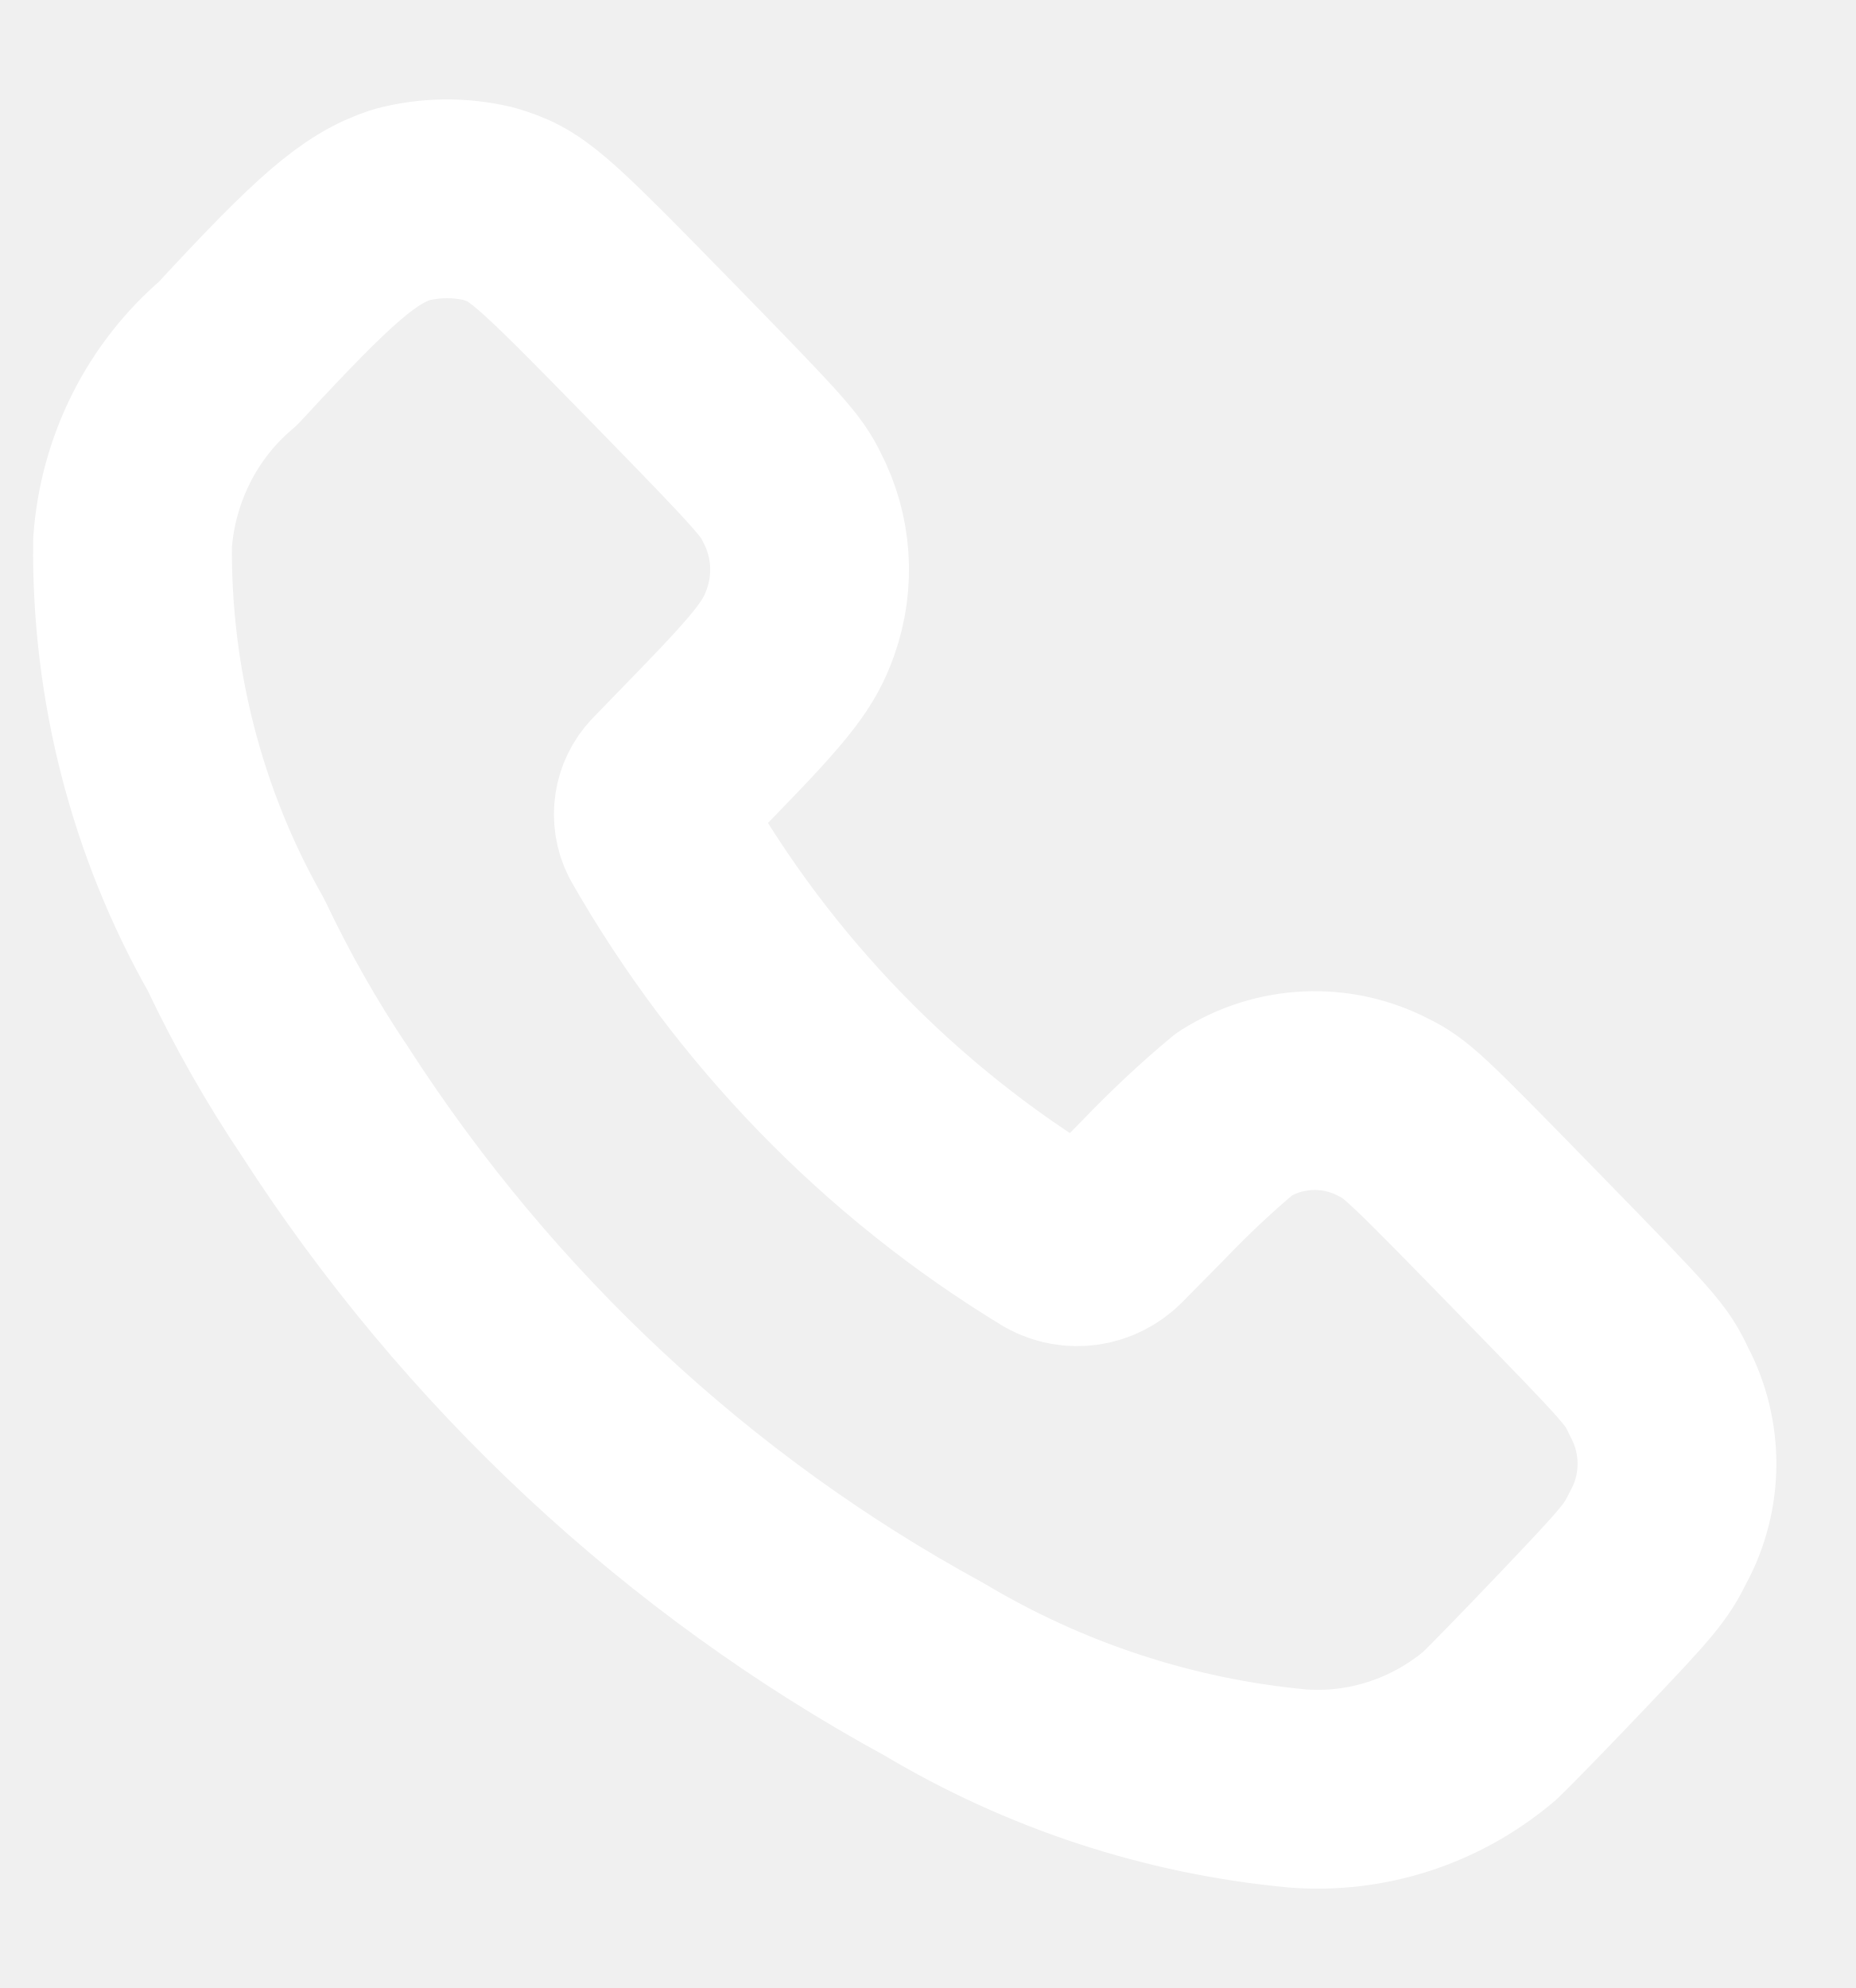
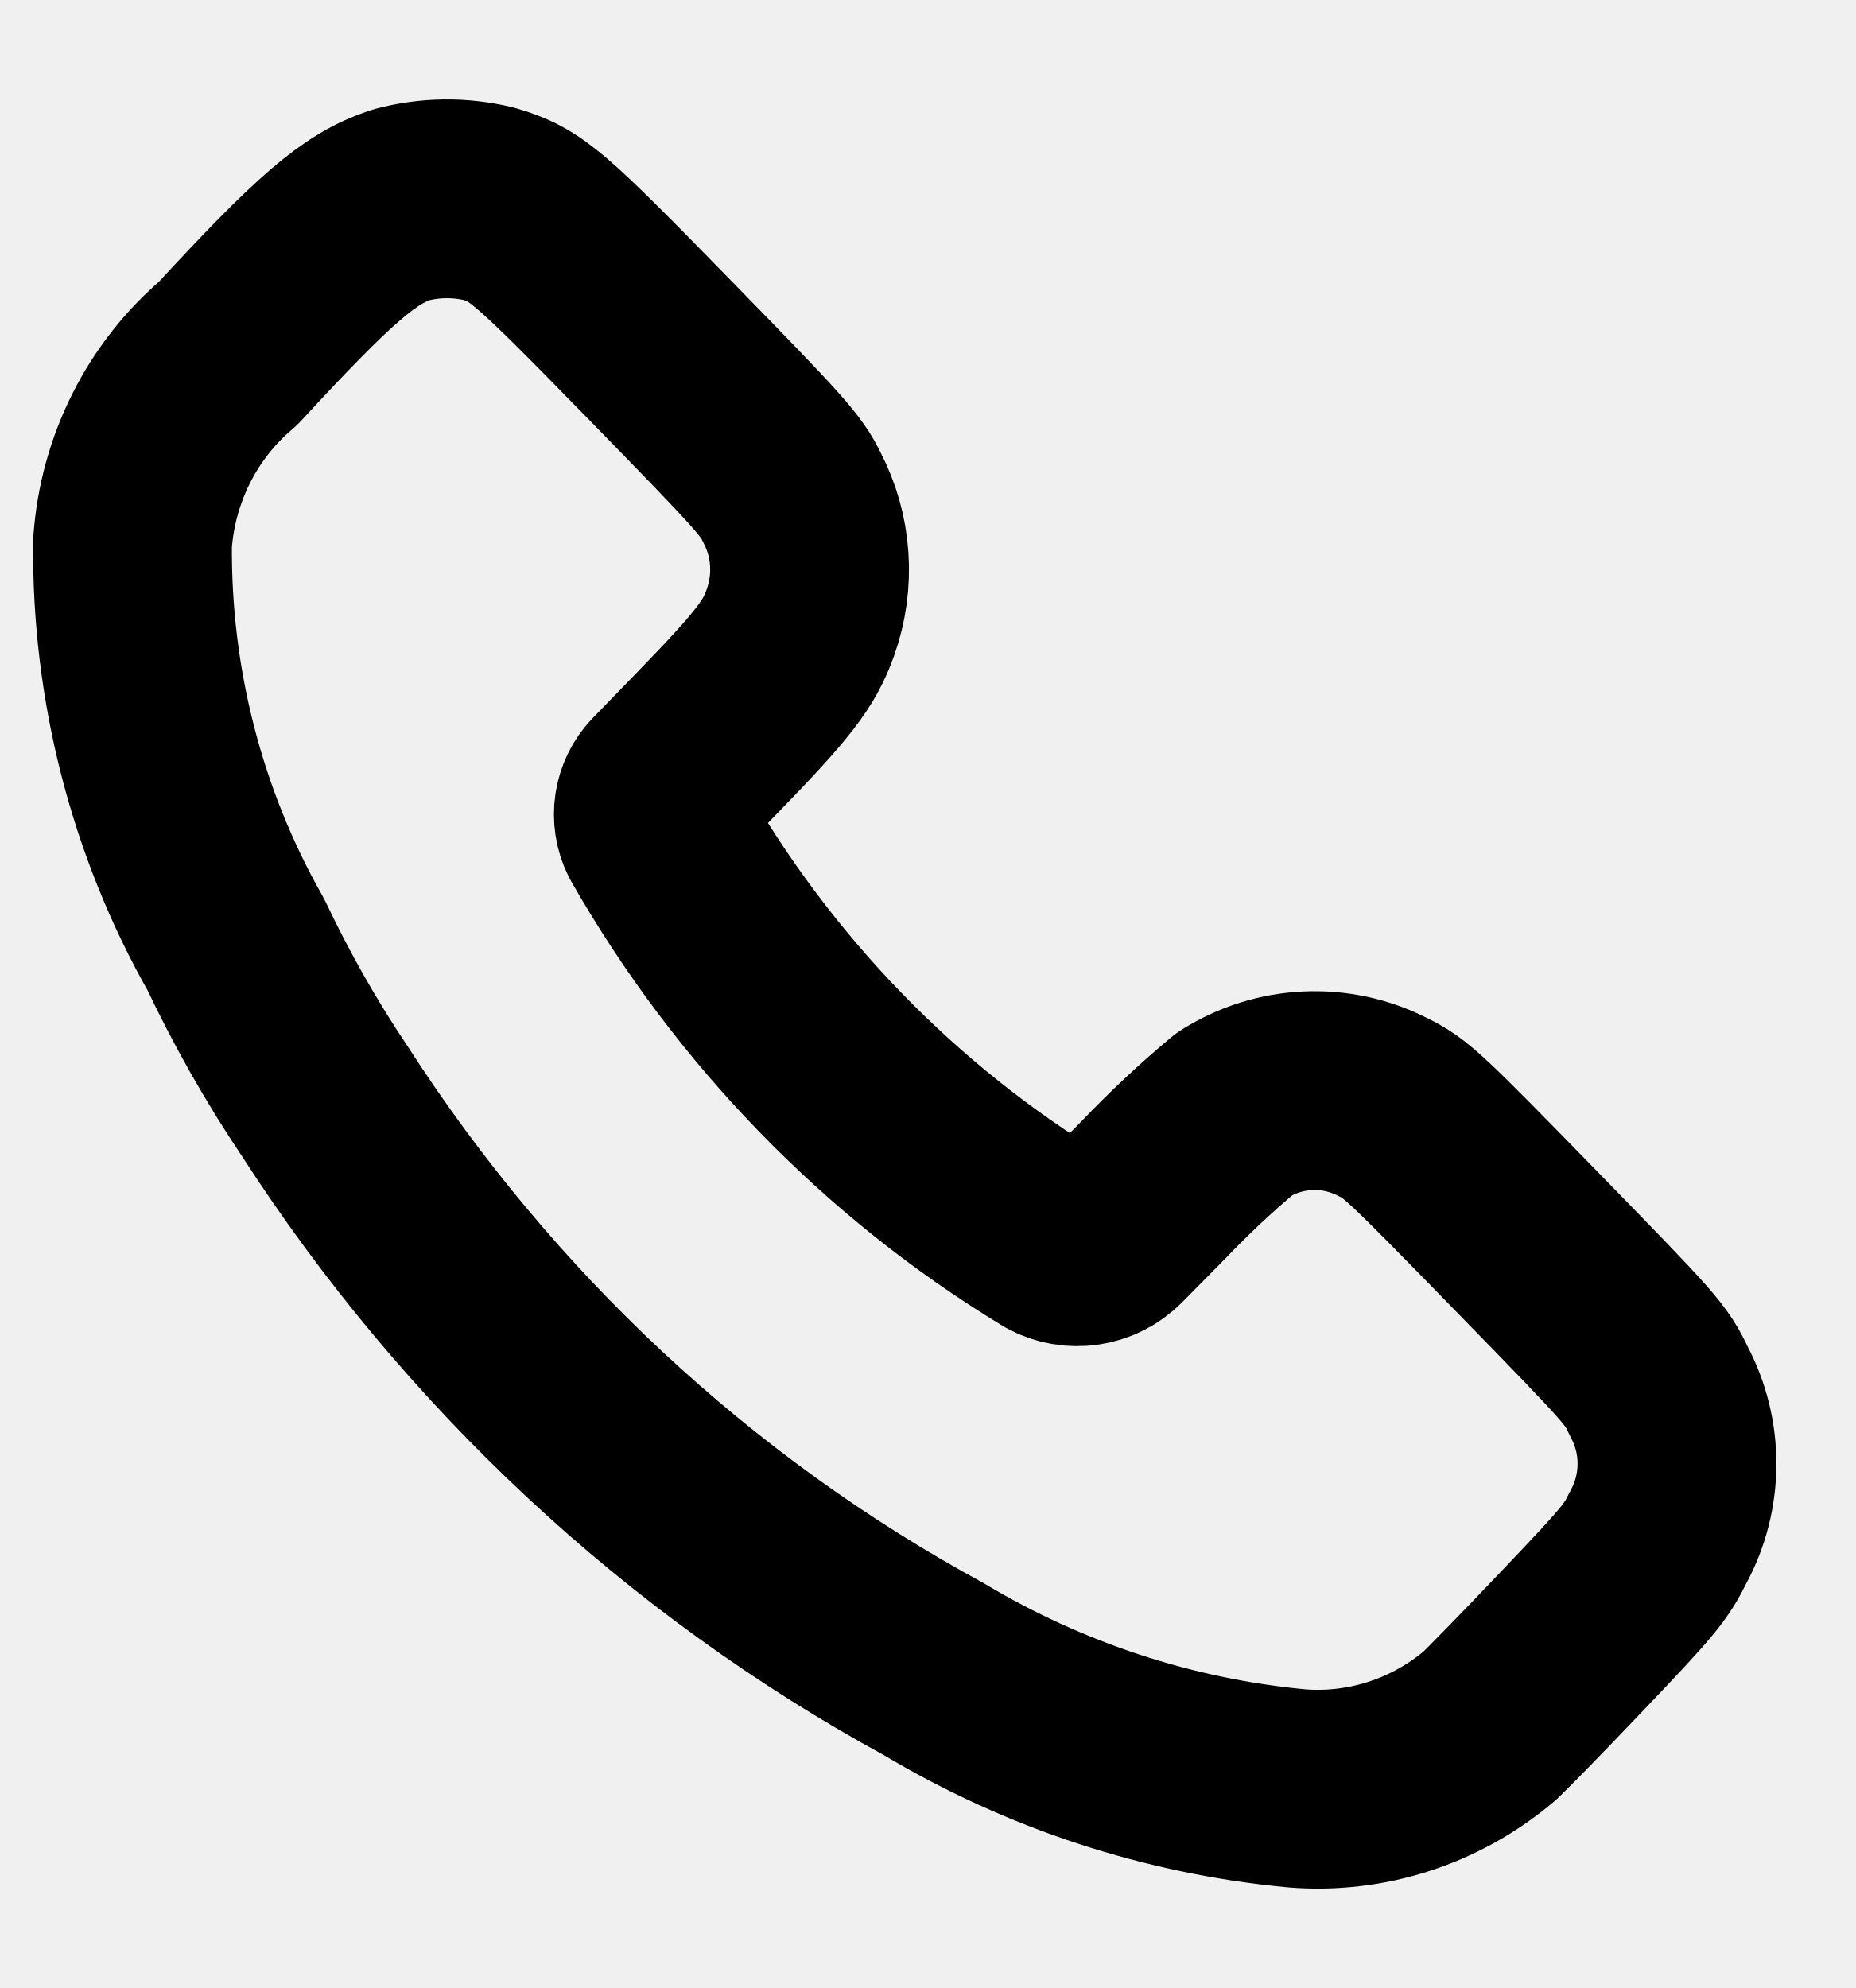
<svg xmlns="http://www.w3.org/2000/svg" width="14" height="15" viewBox="0 0 14 15" fill="none">
-   <path fill-rule="evenodd" clip-rule="evenodd" d="M1.72 2.667C2.453 1.873 2.712 1.65 3.025 1.546C3.241 1.488 3.468 1.485 3.685 1.537C3.972 1.622 4.048 1.688 4.988 2.65C5.814 3.496 5.896 3.588 5.975 3.753C6.127 4.043 6.15 4.386 6.04 4.695C5.957 4.931 5.839 5.087 5.338 5.603L5.011 5.94C4.925 6.03 4.905 6.166 4.961 6.278C5.687 7.551 6.717 8.612 7.953 9.362C8.095 9.44 8.27 9.415 8.386 9.299L8.7 8.981C8.895 8.777 9.1 8.584 9.316 8.404C9.655 8.19 10.078 8.171 10.434 8.353C10.609 8.439 10.666 8.492 11.518 9.366C12.396 10.266 12.421 10.295 12.518 10.501C12.7 10.843 12.698 11.257 12.513 11.597C12.419 11.789 12.361 11.858 11.867 12.377C11.569 12.691 11.288 12.977 11.243 13.019C10.835 13.366 10.312 13.536 9.785 13.494C8.819 13.403 7.885 13.096 7.047 12.595C5.191 11.584 3.612 10.111 2.452 8.311C2.199 7.935 1.975 7.539 1.78 7.128C1.258 6.208 0.989 5.16 1 4.095C1.04 3.538 1.3 3.022 1.72 2.667Z" stroke="white" stroke-width="1.5" stroke-linecap="round" stroke-linejoin="round" />
+   <path fill-rule="evenodd" clip-rule="evenodd" d="M1.72 2.667C2.453 1.873 2.712 1.65 3.025 1.546C3.241 1.488 3.468 1.485 3.685 1.537C3.972 1.622 4.048 1.688 4.988 2.65C5.814 3.496 5.896 3.588 5.975 3.753C6.127 4.043 6.15 4.386 6.04 4.695C5.957 4.931 5.839 5.087 5.338 5.603L5.011 5.94C4.925 6.03 4.905 6.166 4.961 6.278C5.687 7.551 6.717 8.612 7.953 9.362C8.095 9.44 8.27 9.415 8.386 9.299L8.7 8.981C8.895 8.777 9.1 8.584 9.316 8.404C9.655 8.19 10.078 8.171 10.434 8.353C10.609 8.439 10.666 8.492 11.518 9.366C12.396 10.266 12.421 10.295 12.518 10.501C12.7 10.843 12.698 11.257 12.513 11.597C12.419 11.789 12.361 11.858 11.867 12.377C11.569 12.691 11.288 12.977 11.243 13.019C10.835 13.366 10.312 13.536 9.785 13.494C8.819 13.403 7.885 13.096 7.047 12.595C5.191 11.584 3.612 10.111 2.452 8.311C2.199 7.935 1.975 7.539 1.78 7.128C1.258 6.208 0.989 5.16 1 4.095C1.04 3.538 1.3 3.022 1.72 2.667Z" stroke="currentColor" stroke-width="1.5" stroke-linecap="round" stroke-linejoin="round" />
</svg>
